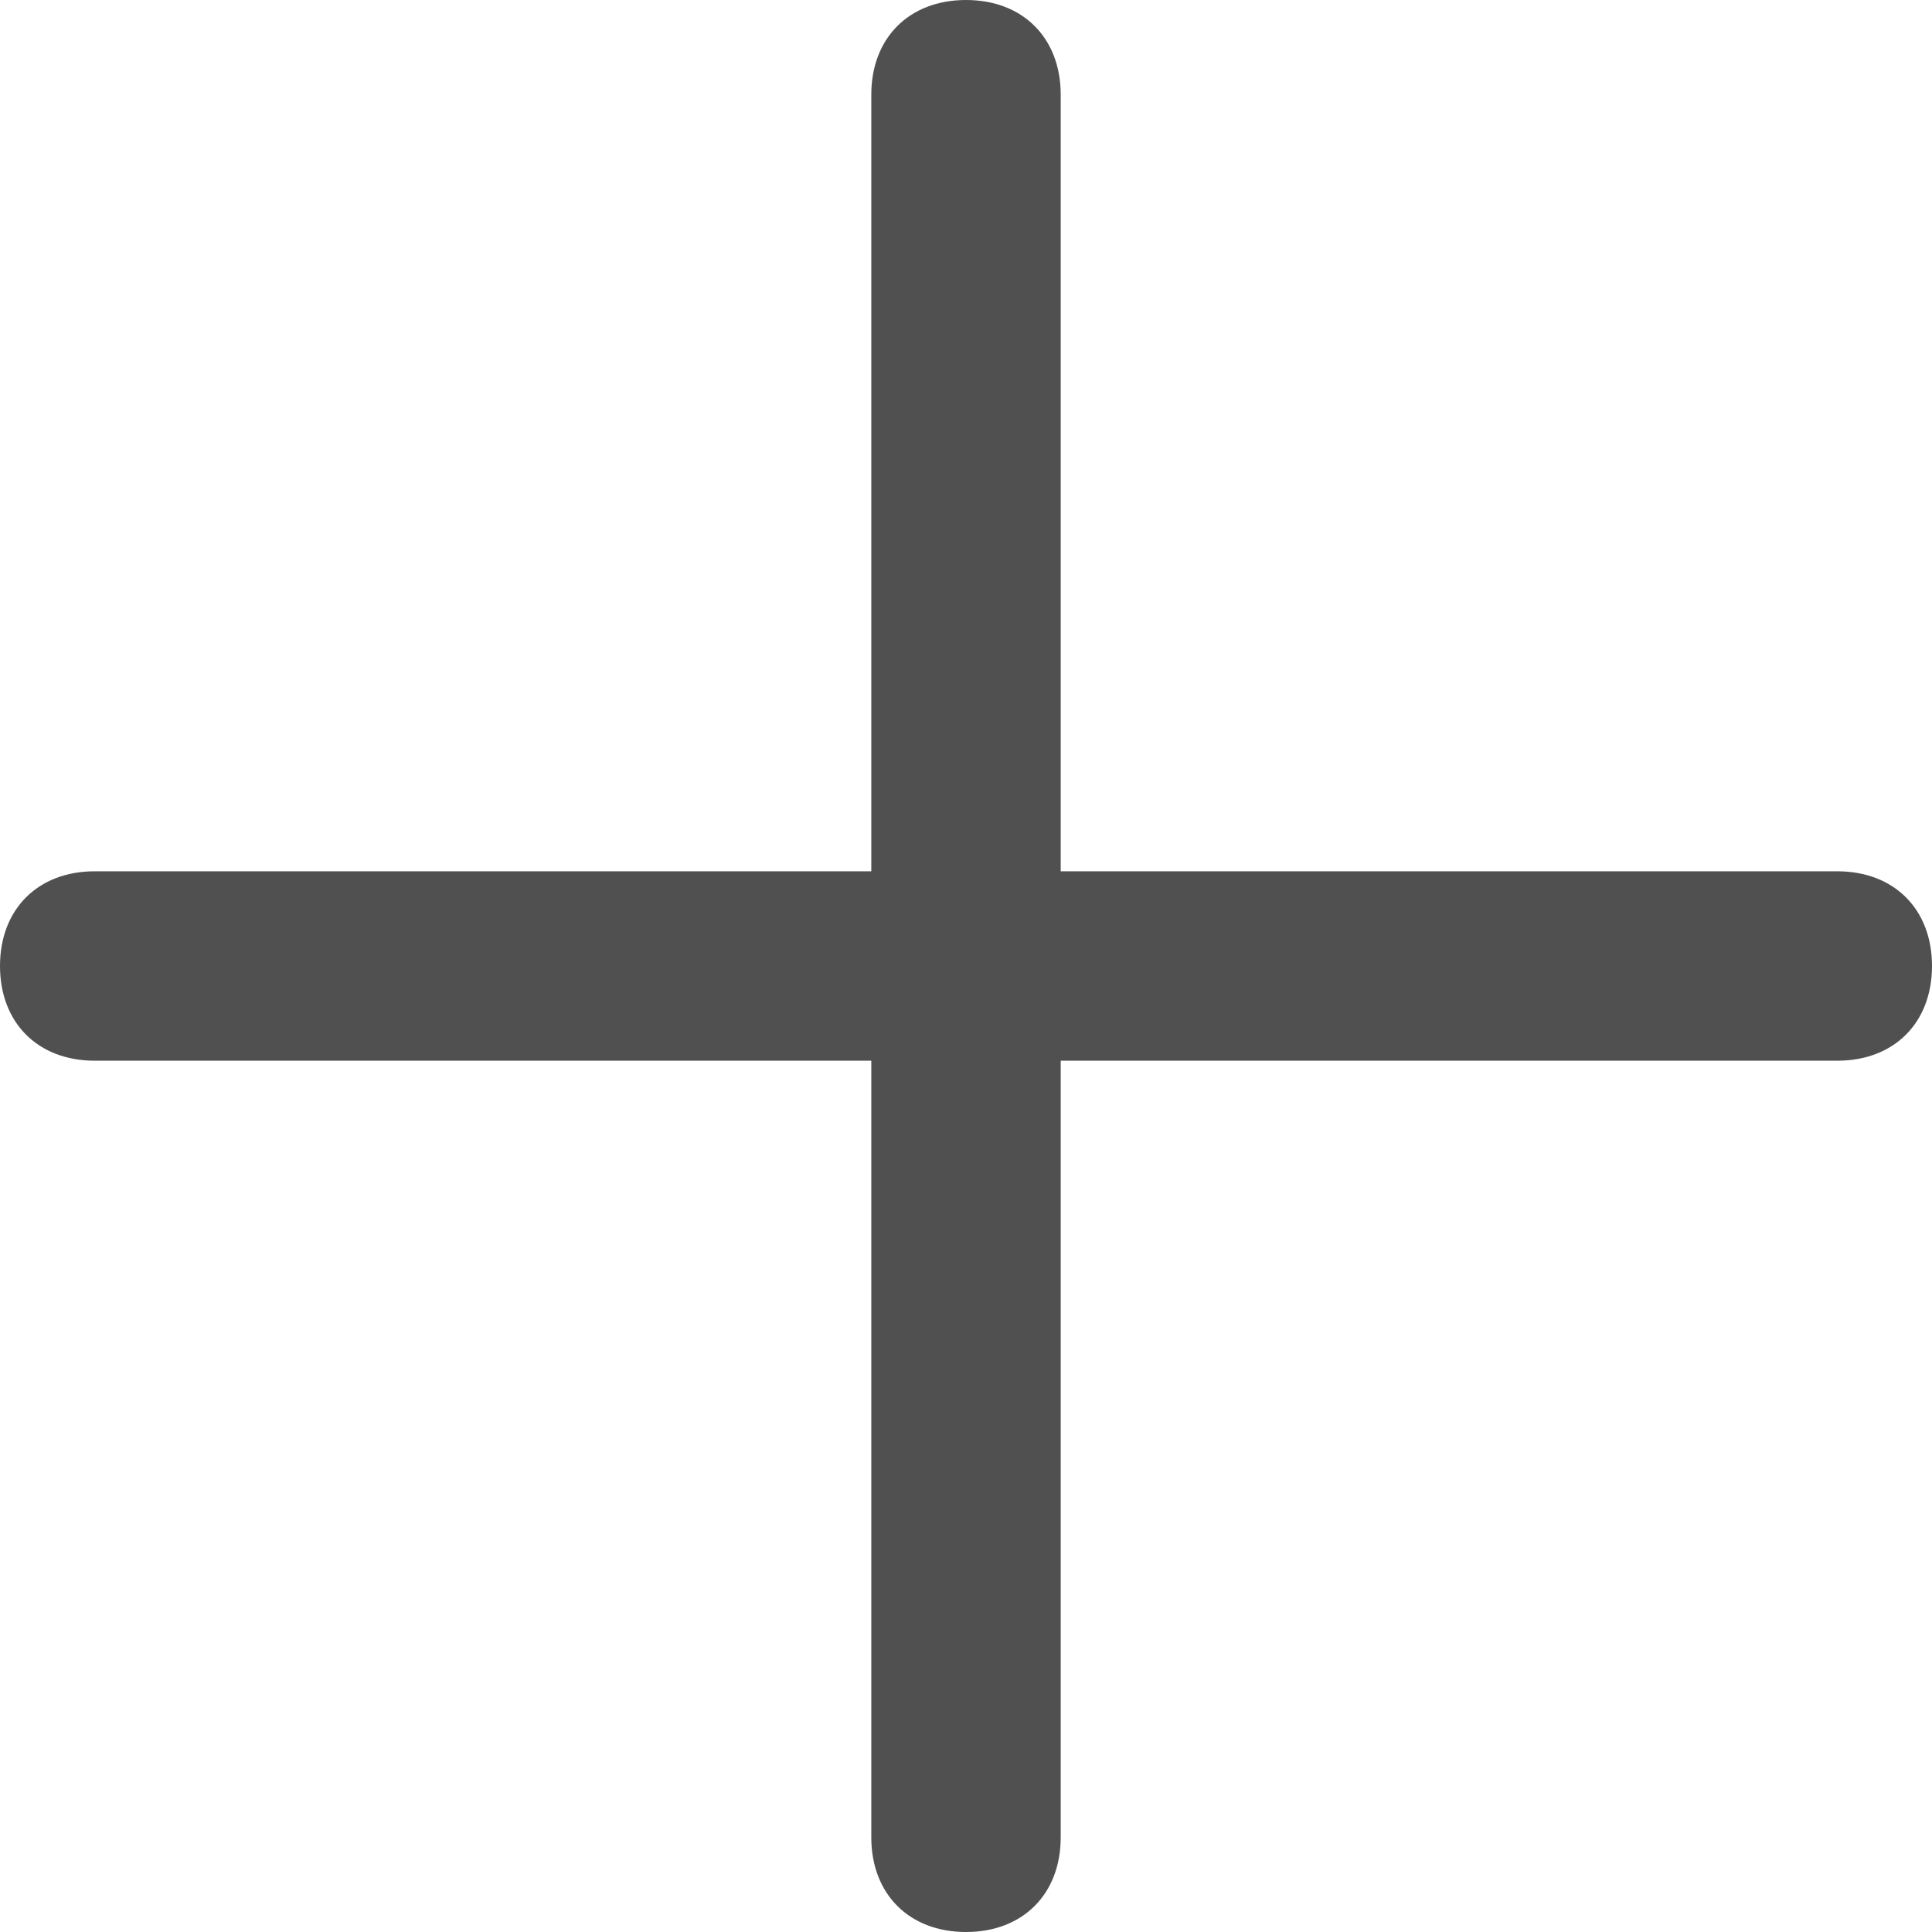
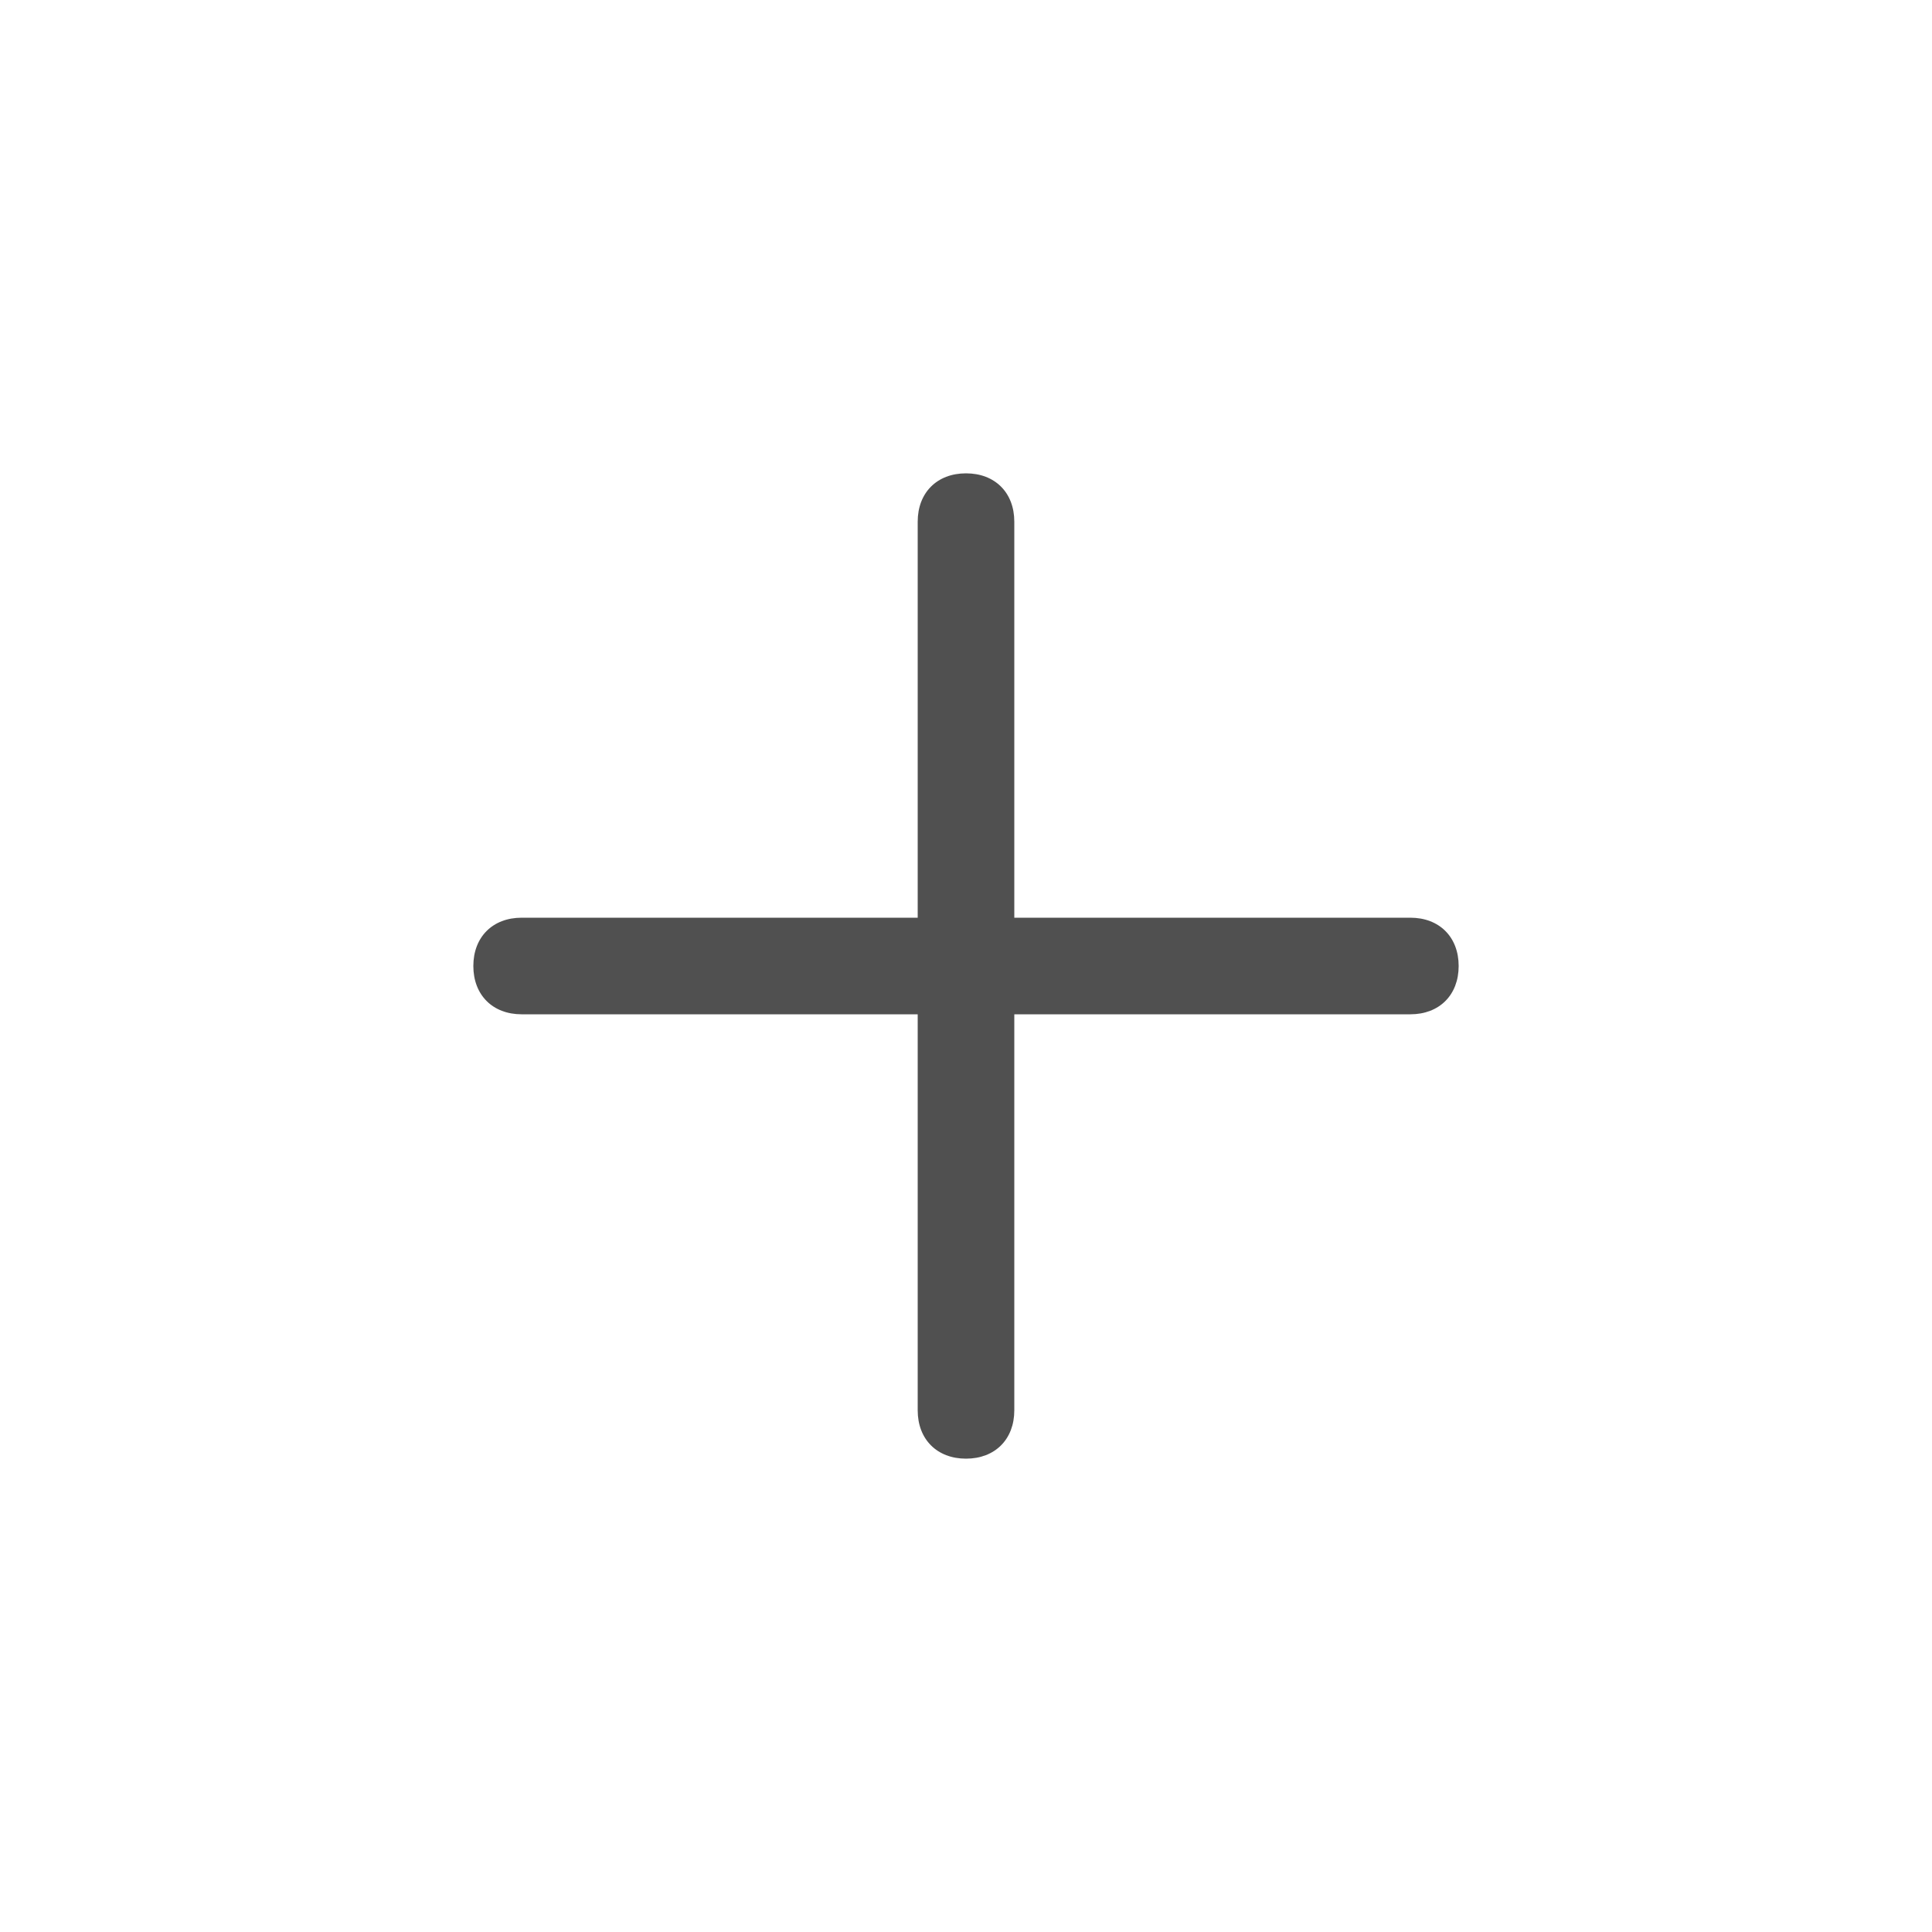
- <svg xmlns="http://www.w3.org/2000/svg" version="1.1" id="图层_1" x="0px" y="0px" viewBox="0 0 10.2 10.2" enable-background="new 0 0 20 20" xml:space="preserve" width="10.2" height="10.2">
-   <defs id="defs9" />
-   <g id="g4" transform="translate(-4.9,-4.9)">
-     <path d="M 14.6,9.5 H 10.5 V 5.4 C 10.5,5.1 10.3,4.9 10,4.9 9.7,4.9 9.5,5.1 9.5,5.4 V 9.5 H 5.4 c -0.3,0 -0.5,0.2 -0.5,0.5 0,0.3 0.2,0.5 0.5,0.5 h 4.1 v 4.1 c 0,0.3 0.2,0.5 0.5,0.5 0.3,0 0.5,-0.2 0.5,-0.5 v -4.1 h 4.1 c 0.3,0 0.5,-0.2 0.5,-0.5 0,-0.3 -0.2,-0.5 -0.5,-0.5 z" id="path2" style="fill:#505050" />
+ <svg xmlns="http://www.w3.org/2000/svg" version="1.1" id="图层_1" x="0px" y="0px" viewBox="0 0 20 20" enable-background="new 0 0 20 20" xml:space="preserve">
+   <g>
+     <path fill="#505050" d="M14.6,9.5h-4.1V5.4c0-0.3-0.2-0.5-0.5-0.5S9.5,5.1,9.5,5.4v4.1H5.4c-0.3,0-0.5,0.2-0.5,0.5s0.2,0.5,0.5,0.5   h4.1v4.1c0,0.3,0.2,0.5,0.5,0.5s0.5-0.2,0.5-0.5v-4.1h4.1c0.3,0,0.5-0.2,0.5-0.5S14.9,9.5,14.6,9.5z" />
  </g>
</svg>
